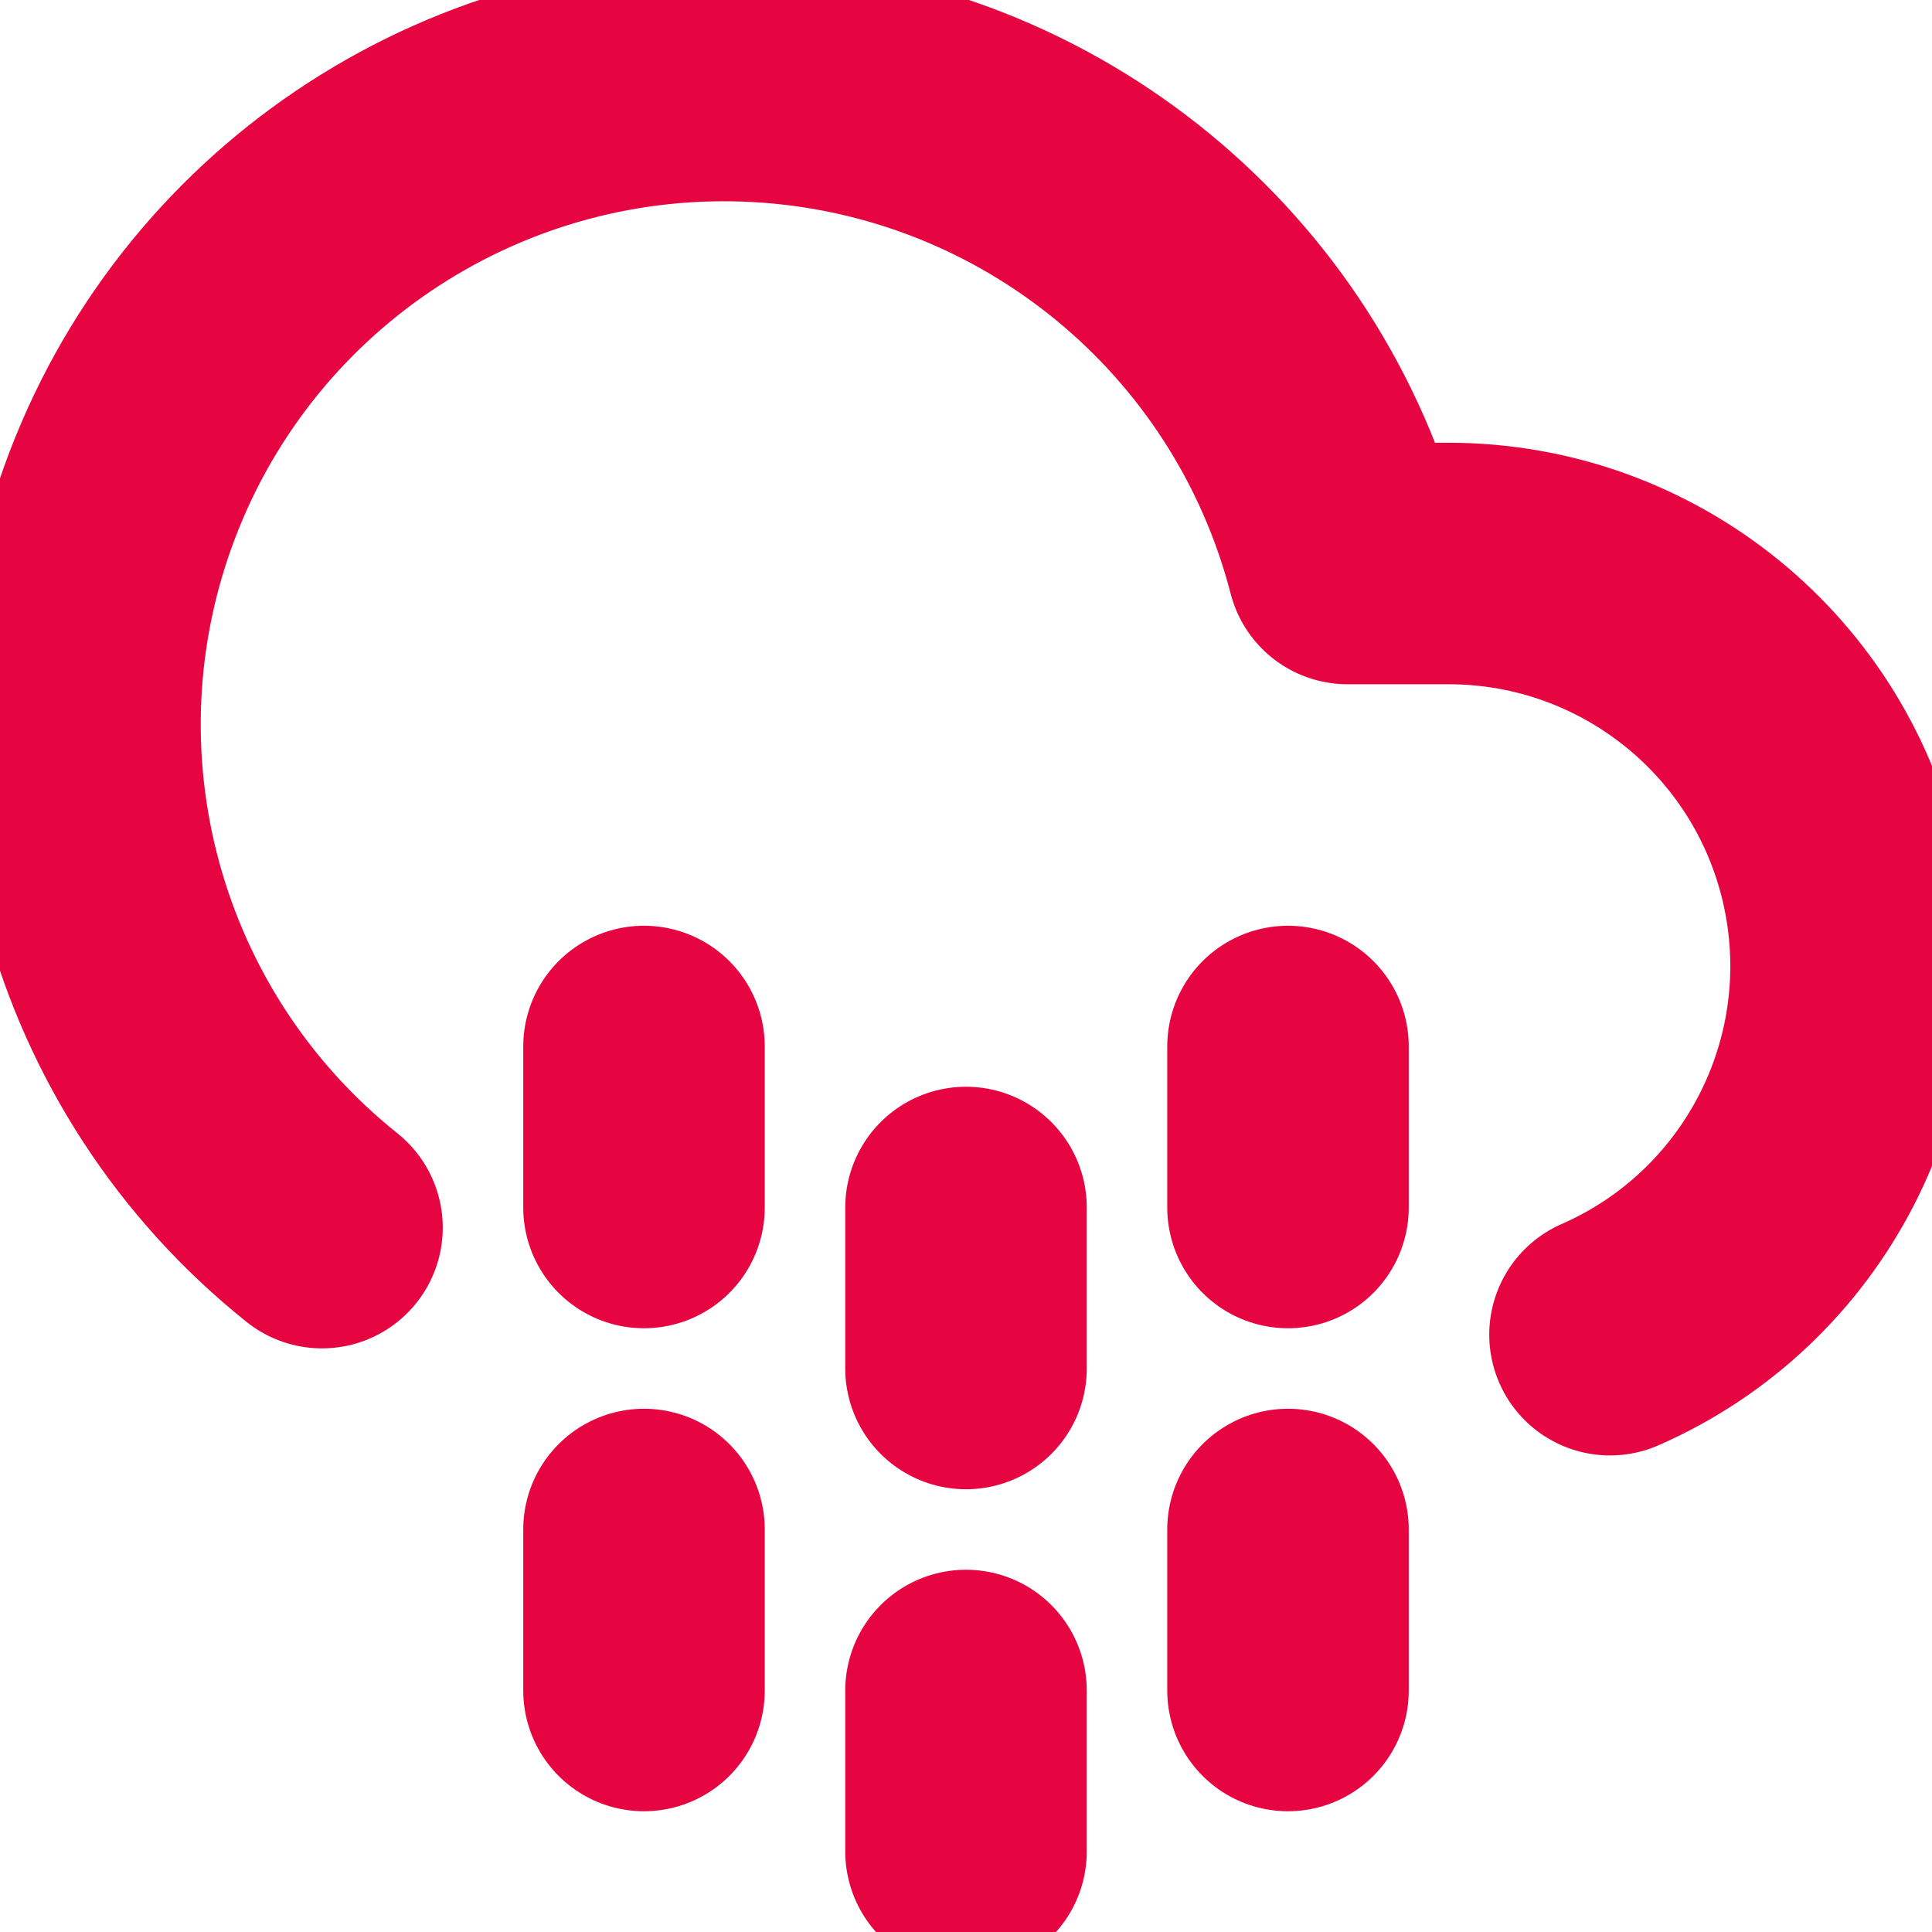
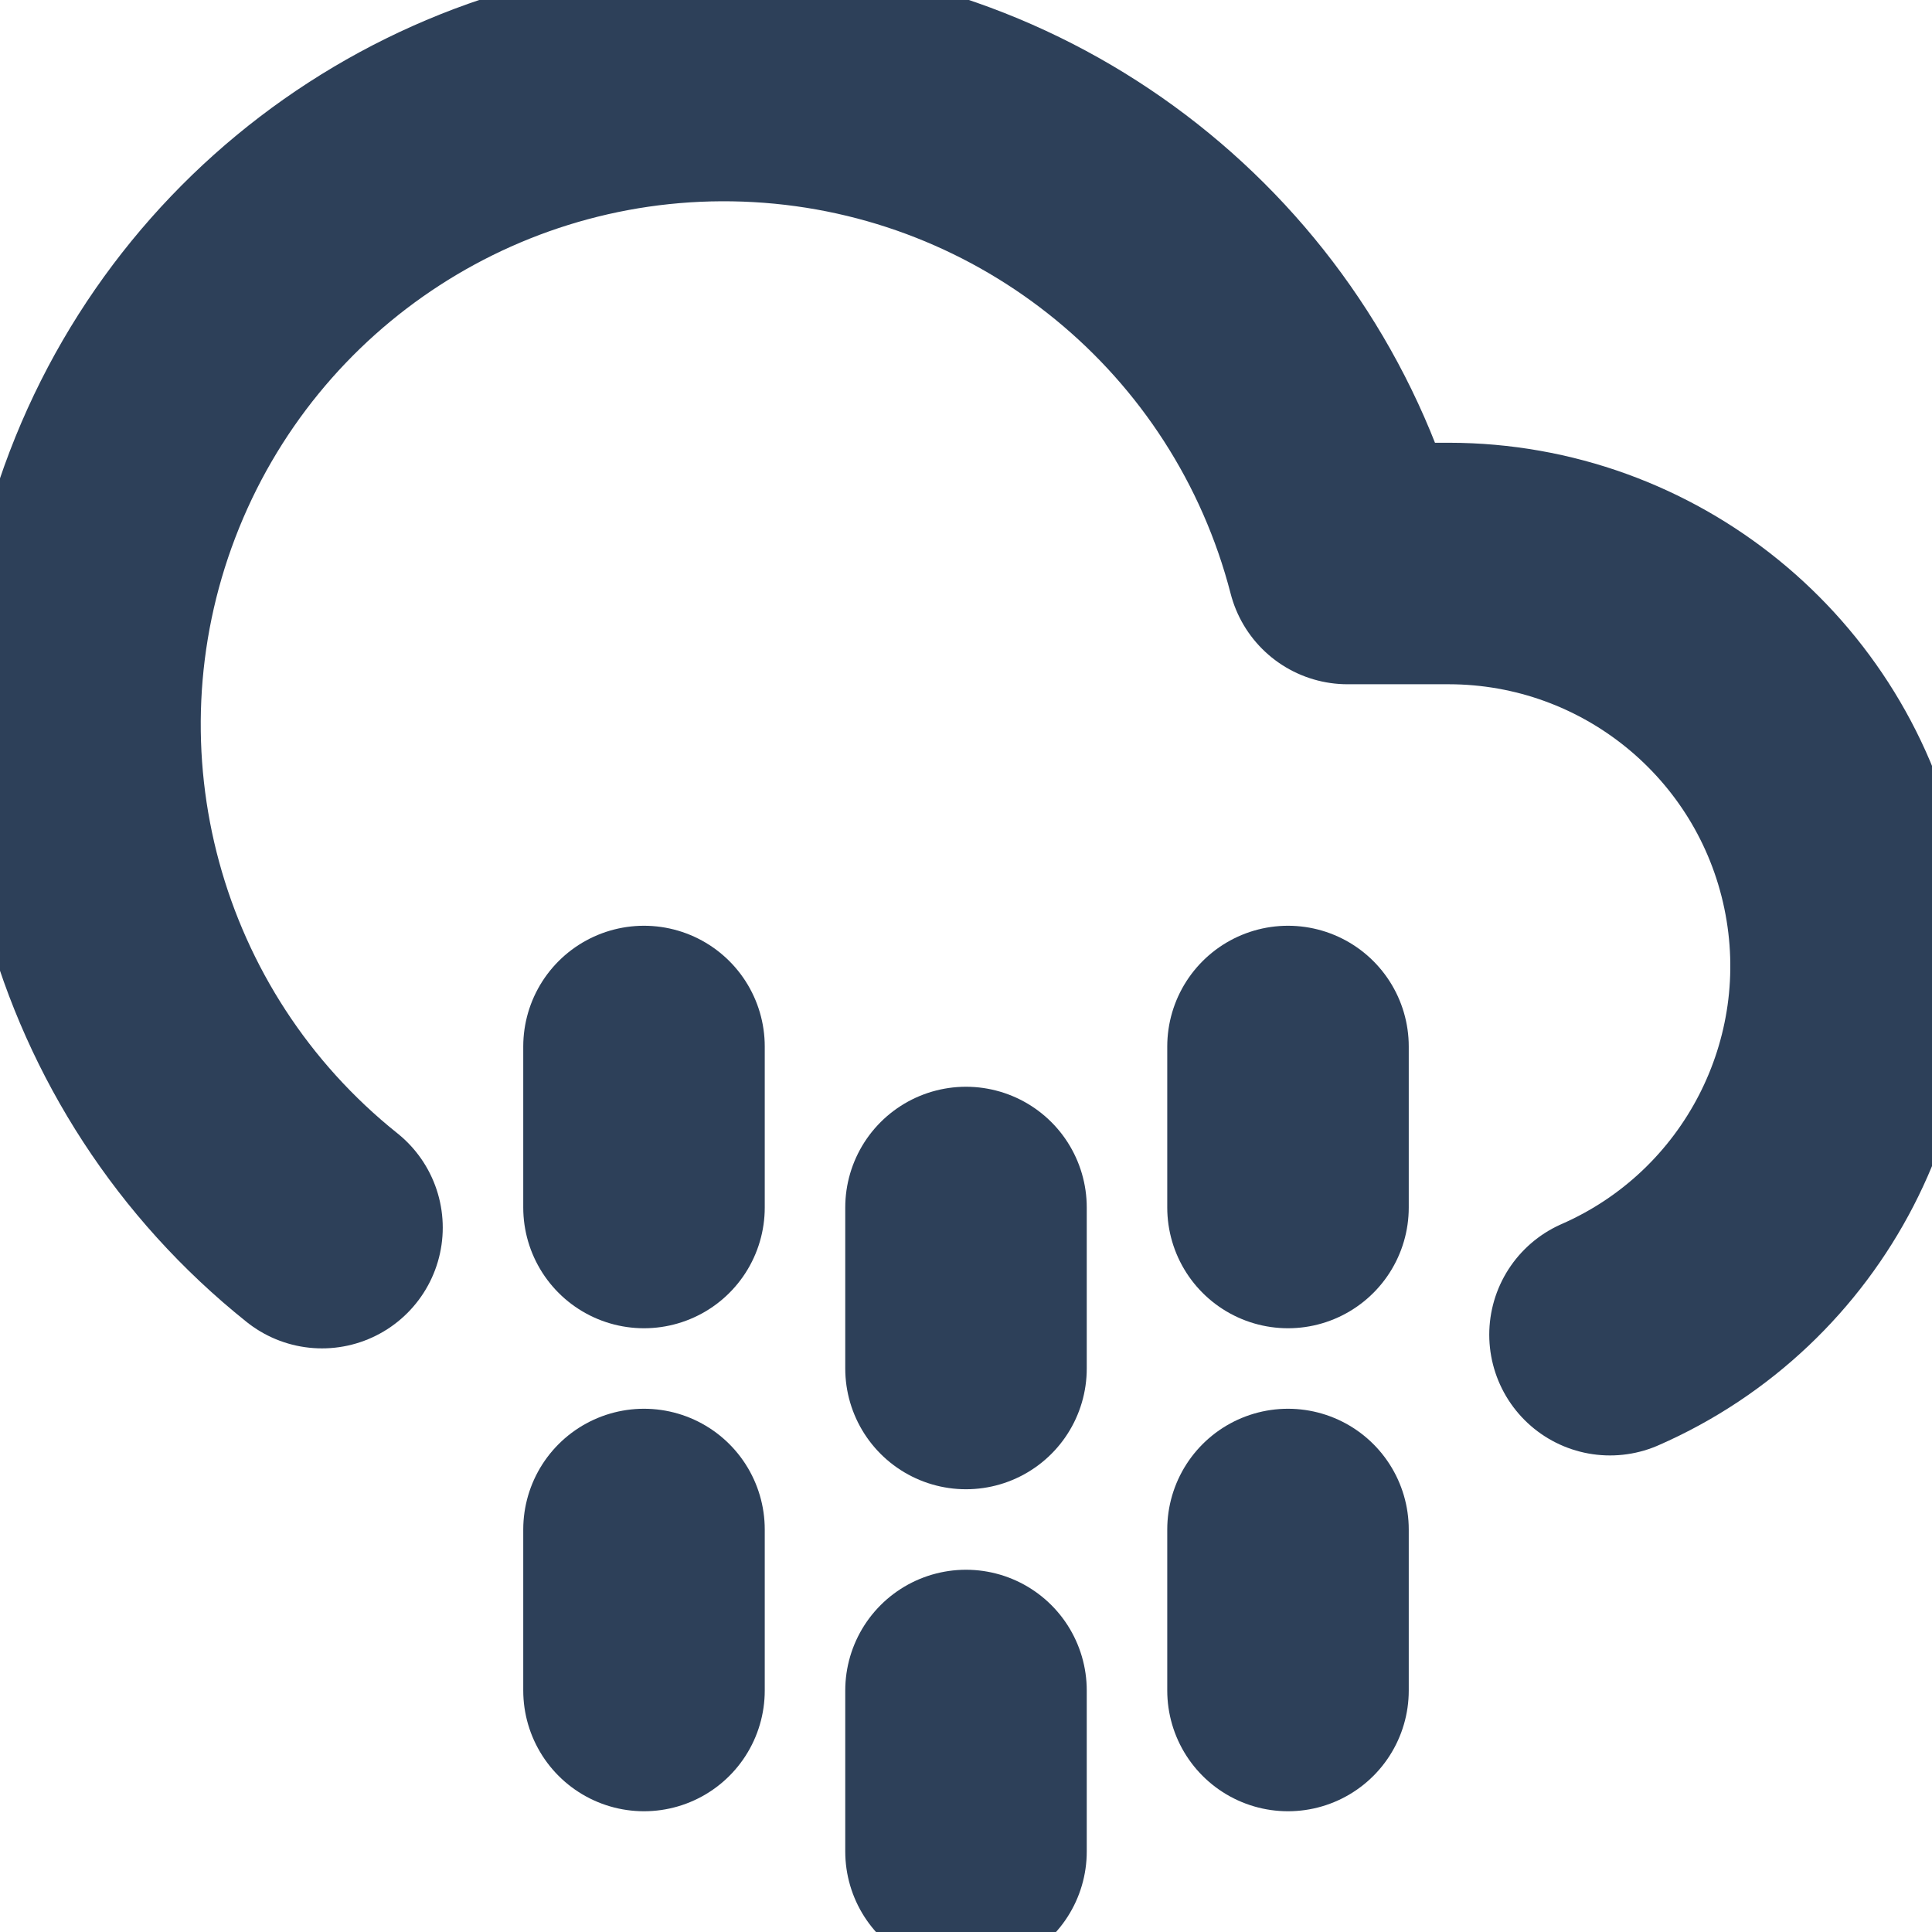
- <svg xmlns="http://www.w3.org/2000/svg" width="32" height="32" viewBox="0 0 24 24" fill="none" stroke="#e60540" stroke-width="3" stroke-linecap="round" stroke-linejoin="round" class="feather feather-cloud-drizzle">
+ <svg xmlns="http://www.w3.org/2000/svg" width="32" height="32" viewBox="0 0 24 24" fill="none" stroke="#2D4059" stroke-width="3" stroke-linecap="round" stroke-linejoin="round" class="feather feather-cloud-drizzle">
  <line x1="8" y1="19" x2="8" y2="21" />
  <line x1="8" y1="13" x2="8" y2="15" />
  <line x1="16" y1="19" x2="16" y2="21" />
  <line x1="16" y1="13" x2="16" y2="15" />
  <line x1="12" y1="21" x2="12" y2="23" />
  <line x1="12" y1="15" x2="12" y2="17" />
  <path d="M20 16.58A5 5 0 0 0 18 7h-1.26A8 8 0 1 0 4 15.25" />
</svg>
